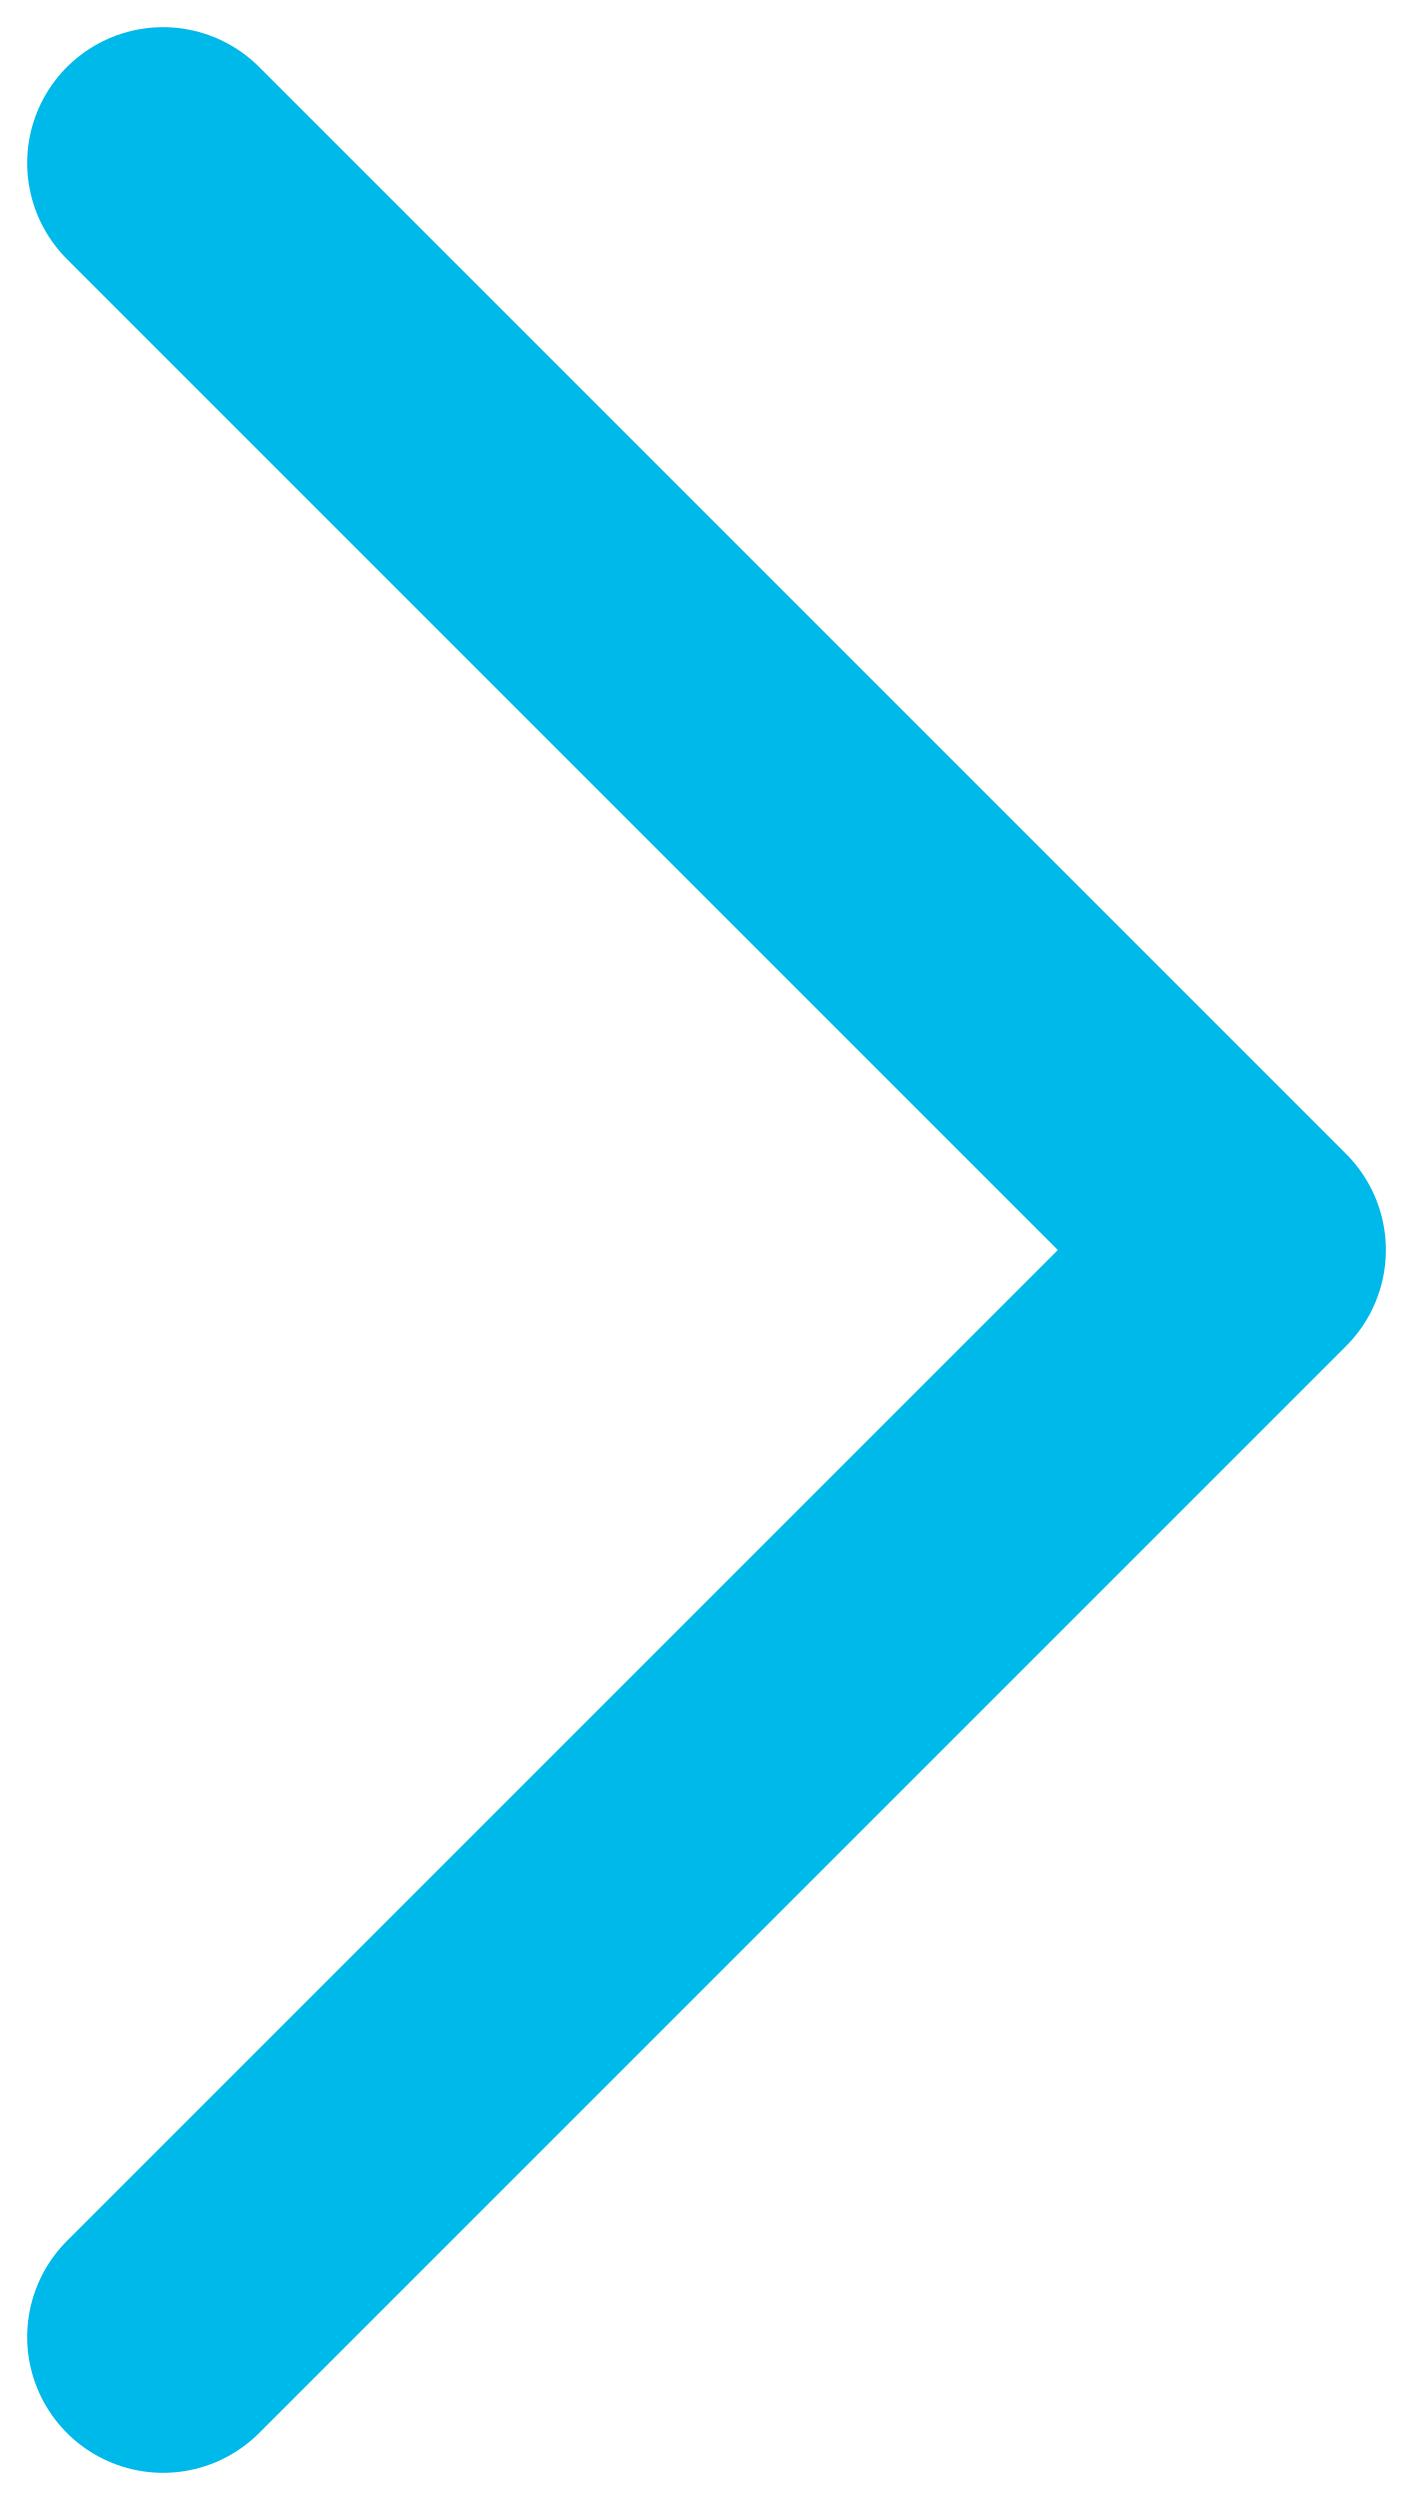
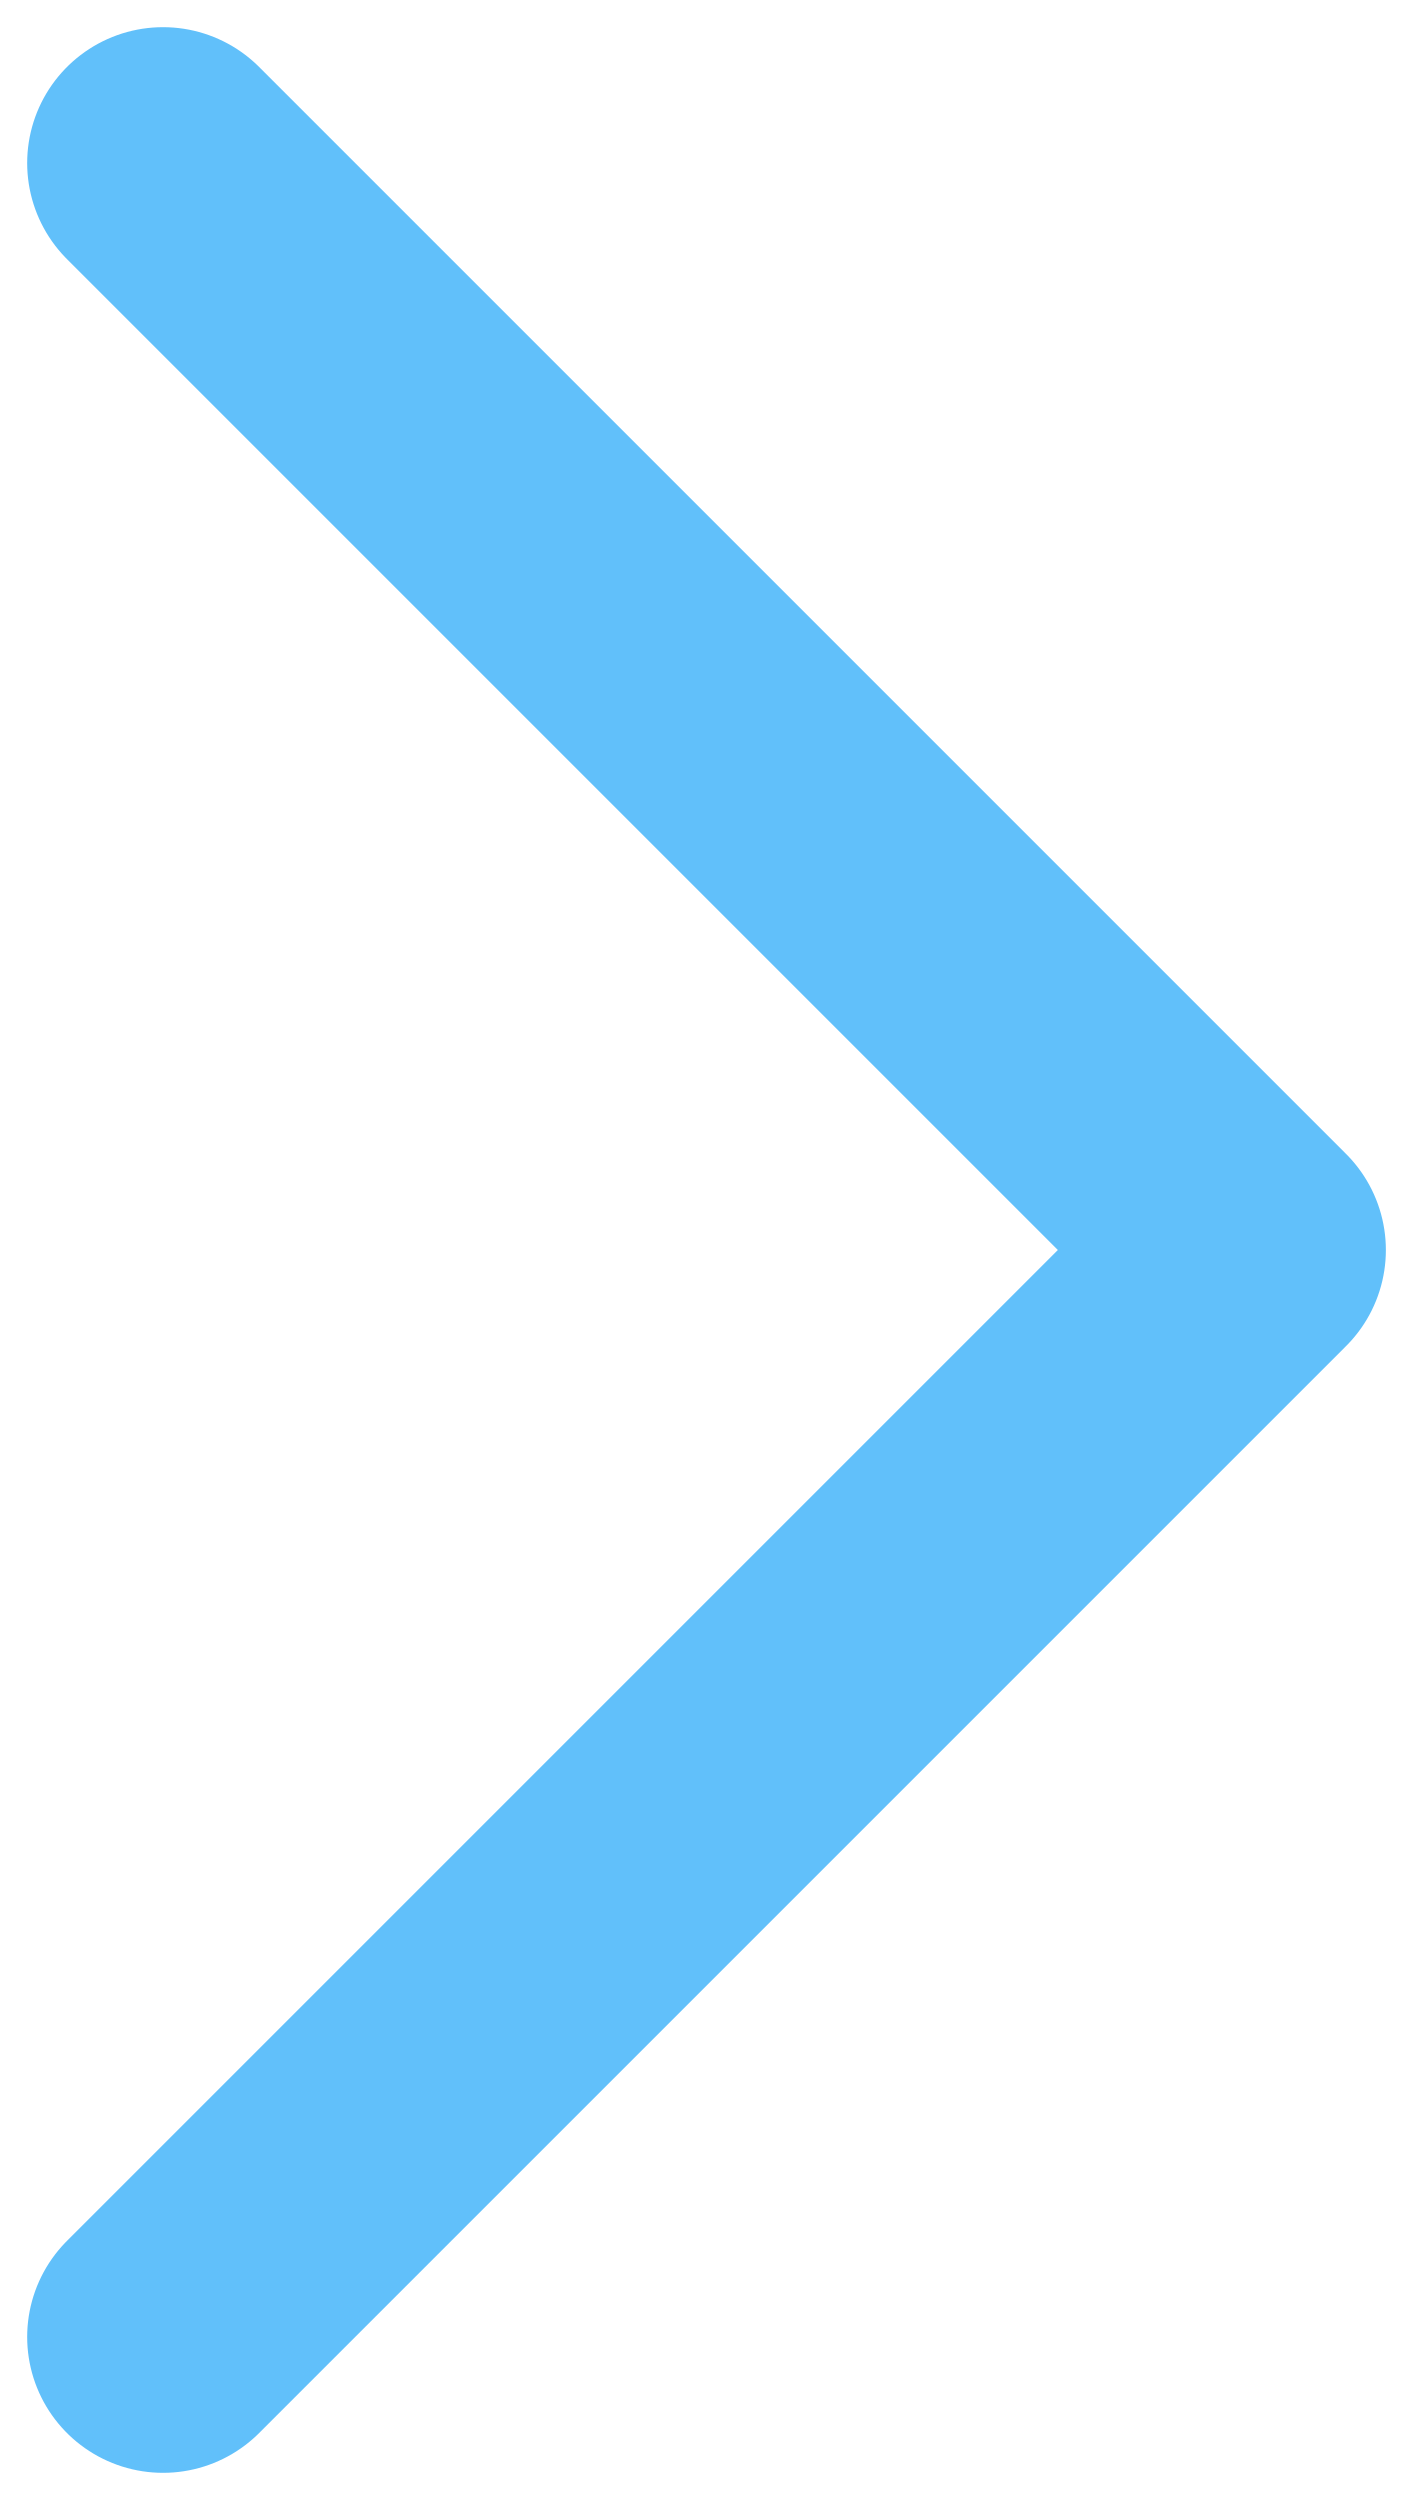
<svg xmlns="http://www.w3.org/2000/svg" width="26" height="46" viewBox="0 0 26 46" fill="none">
-   <path d="M3 43L23 23L3 3" stroke="#00B9EB" stroke-width="5" stroke-linecap="round" stroke-linejoin="round" />
+   <path d="M3 43L23 23L3 3" stroke="#61C0FA" stroke-width="5" stroke-linecap="round" stroke-linejoin="round" />
</svg>
